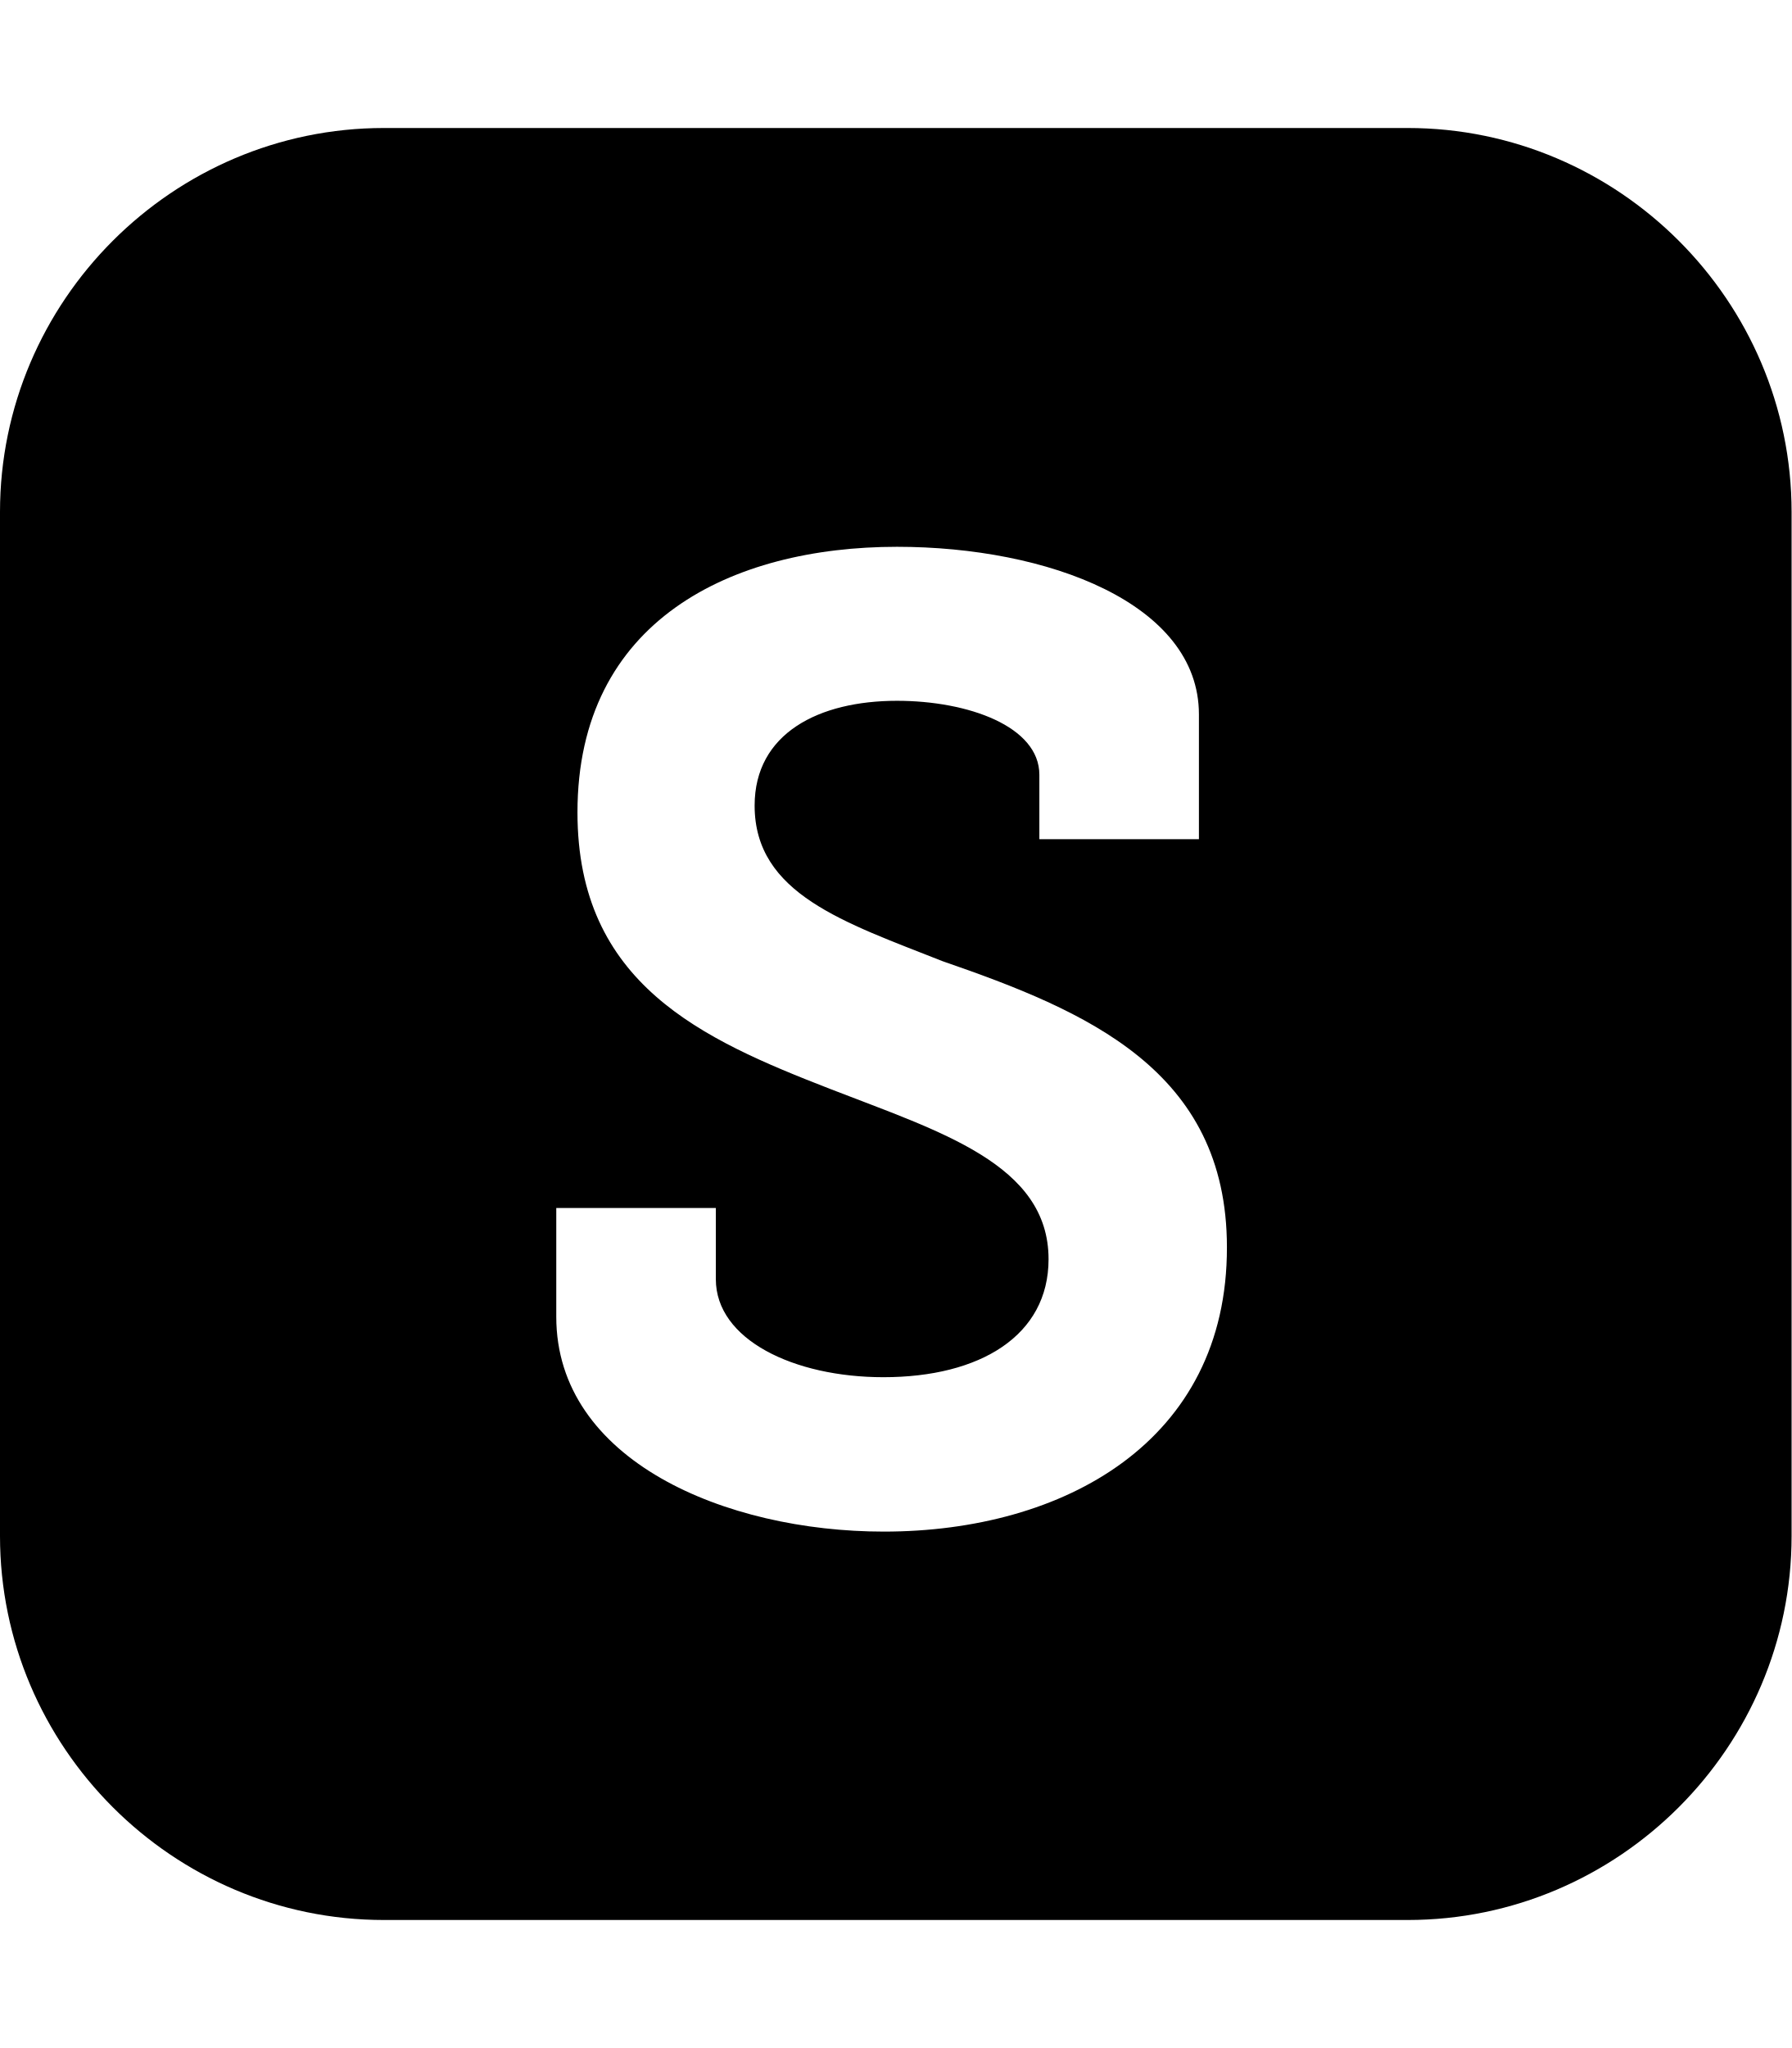
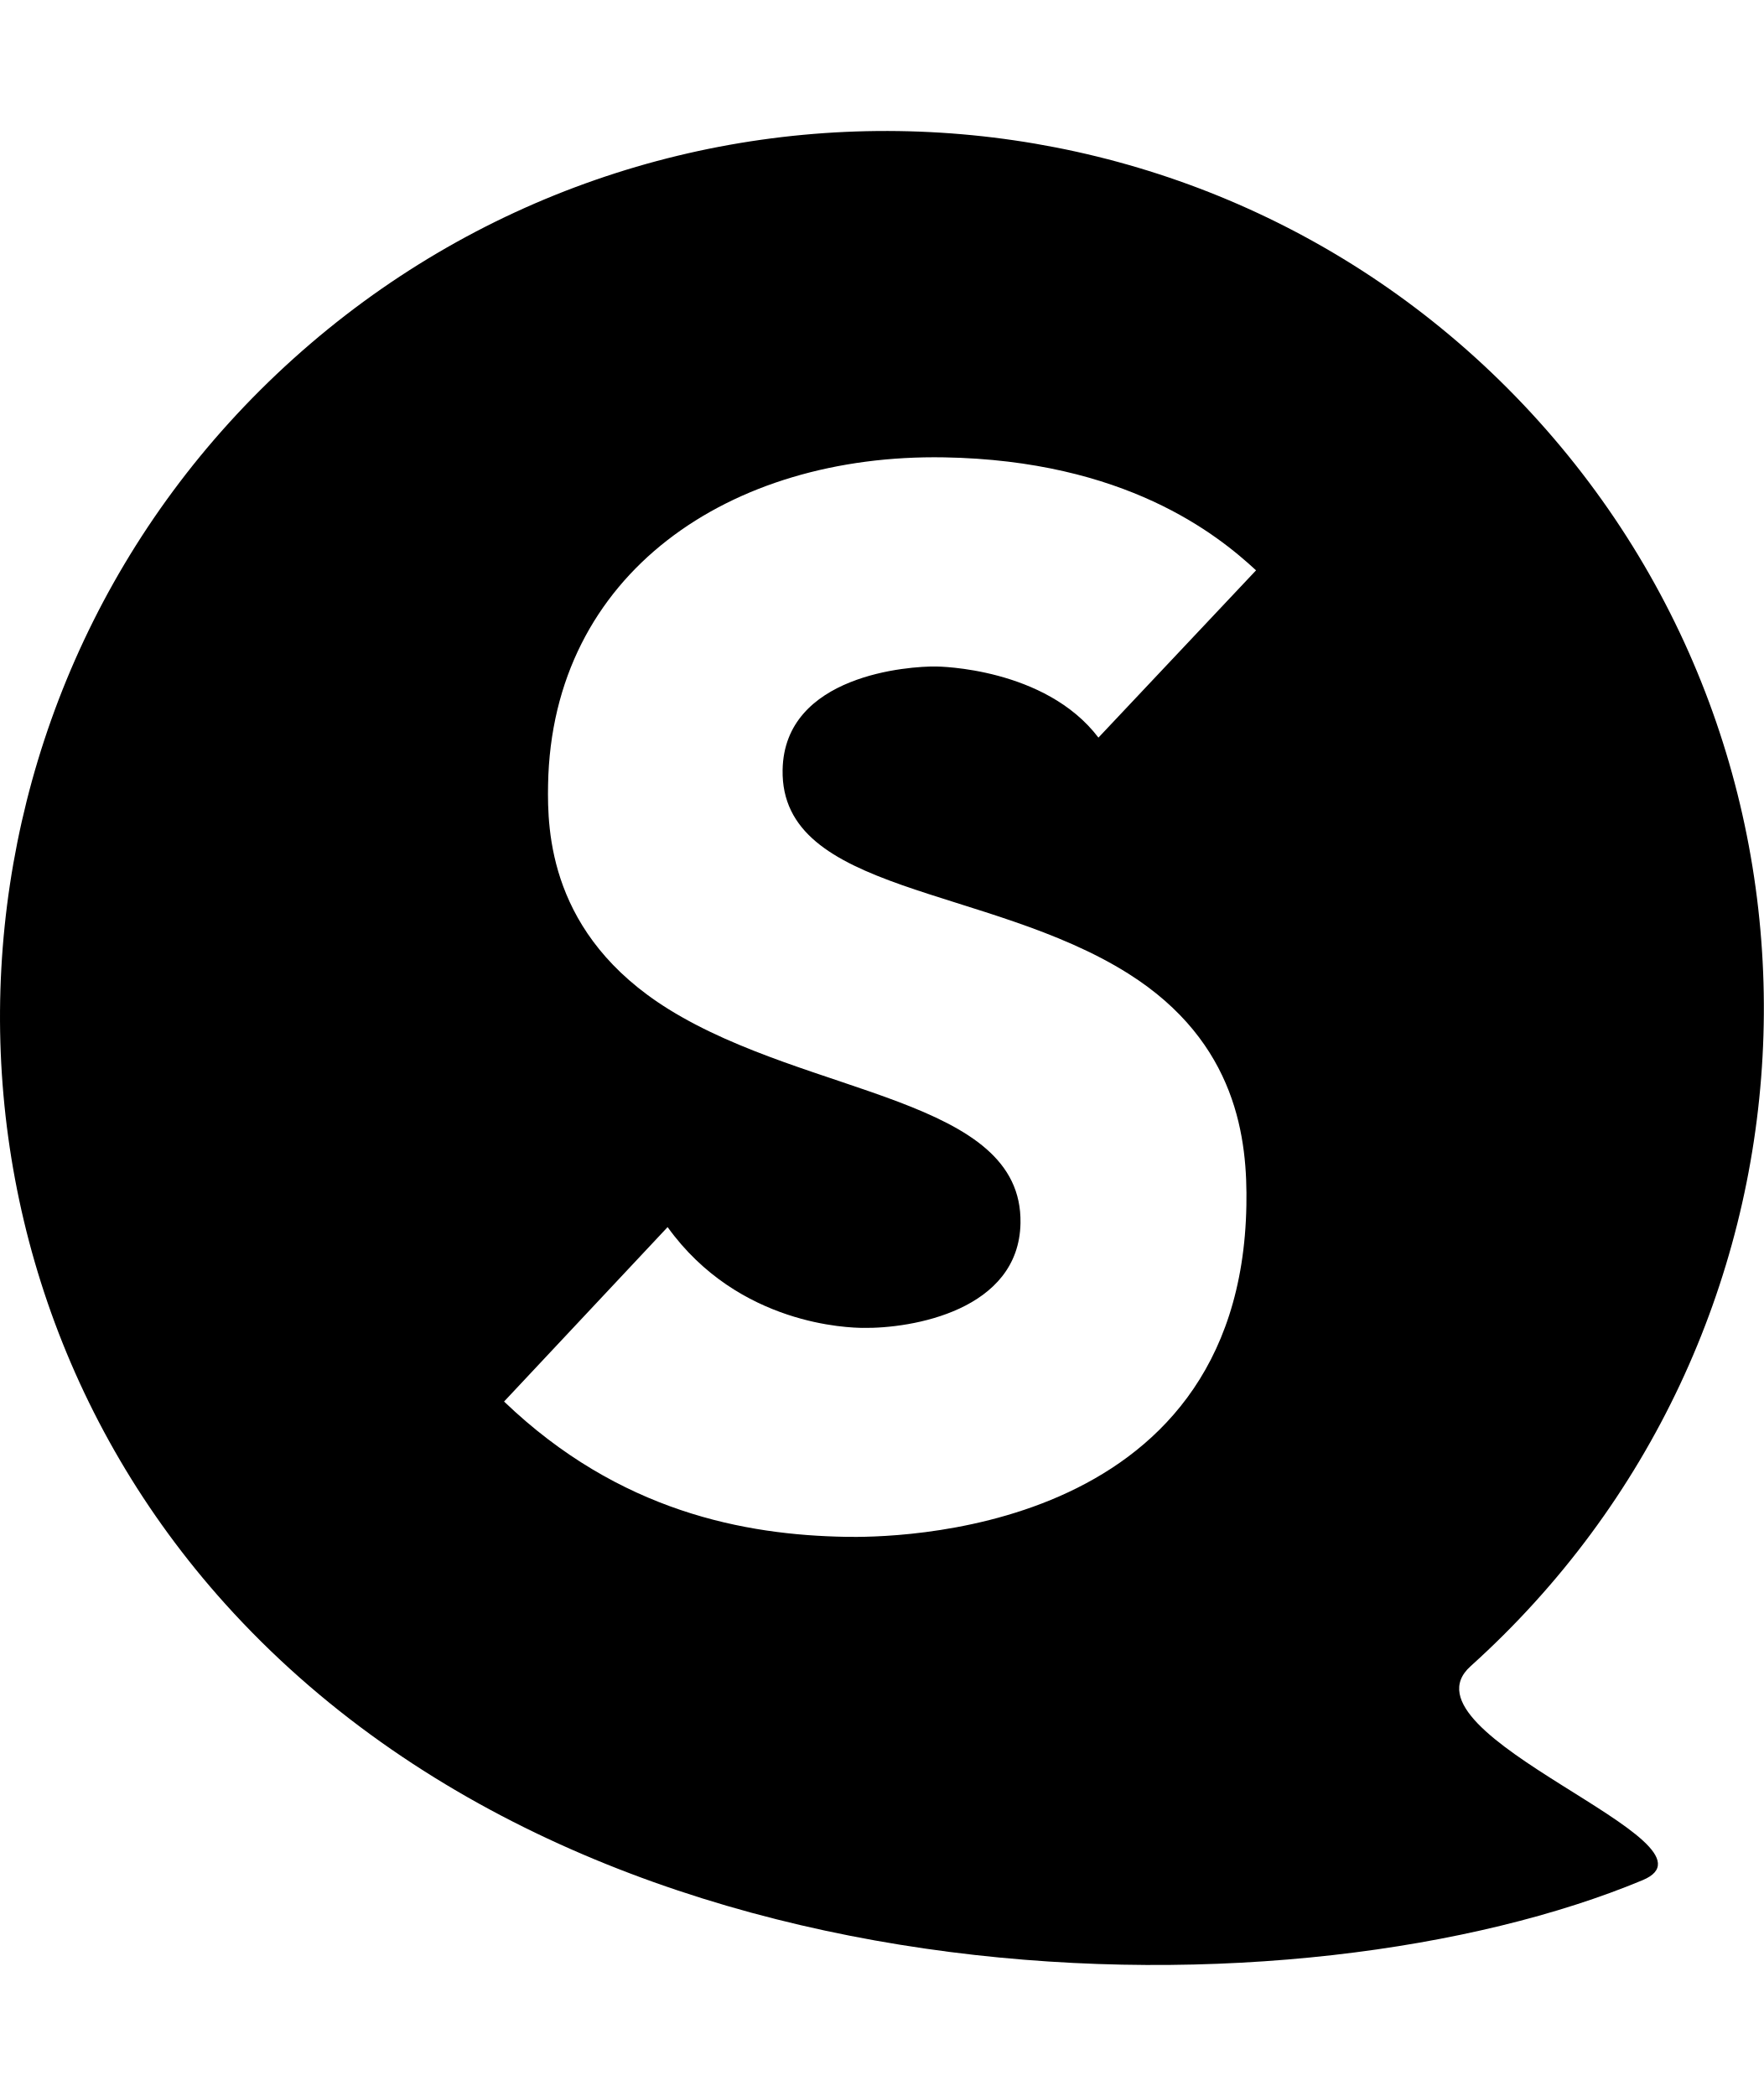
- <svg xmlns="http://www.w3.org/2000/svg" viewBox="0 0 448 512">
-   <path d="M352 32H96C43.2 32 0 75.2 0 128v256c0 52.8 43.2 96 96 96h256c52.8 0 96-43.2 96-96V128c0-52.8-43.2-96-96-96zM221 382.9c-39.6 0-81.9-17.8-81.9-53.7V302H179v17.8c0 15.1 19.5 24.5 41.9 24.5 24.2 0 41.3-10.4 41.3-29.5 0-23.8-27.2-31.9-54.7-42.6-31.9-12.4-63.1-26.2-63.1-69.1 0-48 38.6-66.4 79.9-66.4 37.6 0 75.5 14.1 75.5 41.9v31.2h-39.9v-16.1c0-12.1-17.8-18.5-35.6-18.5-19.5 0-35.6 8.1-35.6 26.2 0 22.1 22.5 29.2 47 38.9 35.9 12.4 71.1 27.2 71.1 71.5.1 48.6-40.8 71.1-85.8 71.1z" />
+ <svg xmlns="http://www.w3.org/2000/svg" viewBox="0 0 430.87 512">
+   <path d="M55.01 391.78C-24.4 303.59-16.95 167.42 71.65 87.64s224.8-72.96 304.21 15.24 71.96 224.36-16.64 304.14c-18.74 16.87 64.03 43.09 42.02 52.26-82.06 34.21-253.91 35.04-346.23-67.5zm213.31-211.6l38.5-40.86c-9.61-8.89-32.02-26.83-76.17-27.6-52.33-.91-95.86 28.3-96.77 79.96-.2 11.33.29 36.72 29.42 54.83 34.46 21.42 86.52 21.51 85.98 52.26-.37 21.28-26.42 25.81-38.59 25.6-2.98-.05-30.23-.46-47.61-24.62l-39.95 42.61c28.16 27.01 58.99 32.62 83.49 33.05 10.23.18 96.42.33 97.84-81 .28-15.81-2.07-39.72-28.86-56.59-34.36-21.64-84.96-19.45-84.43-49.75.41-23.25 30.96-25.37 37.53-25.26.43 0 26.62.26 39.62 17.37z" />
</svg>
